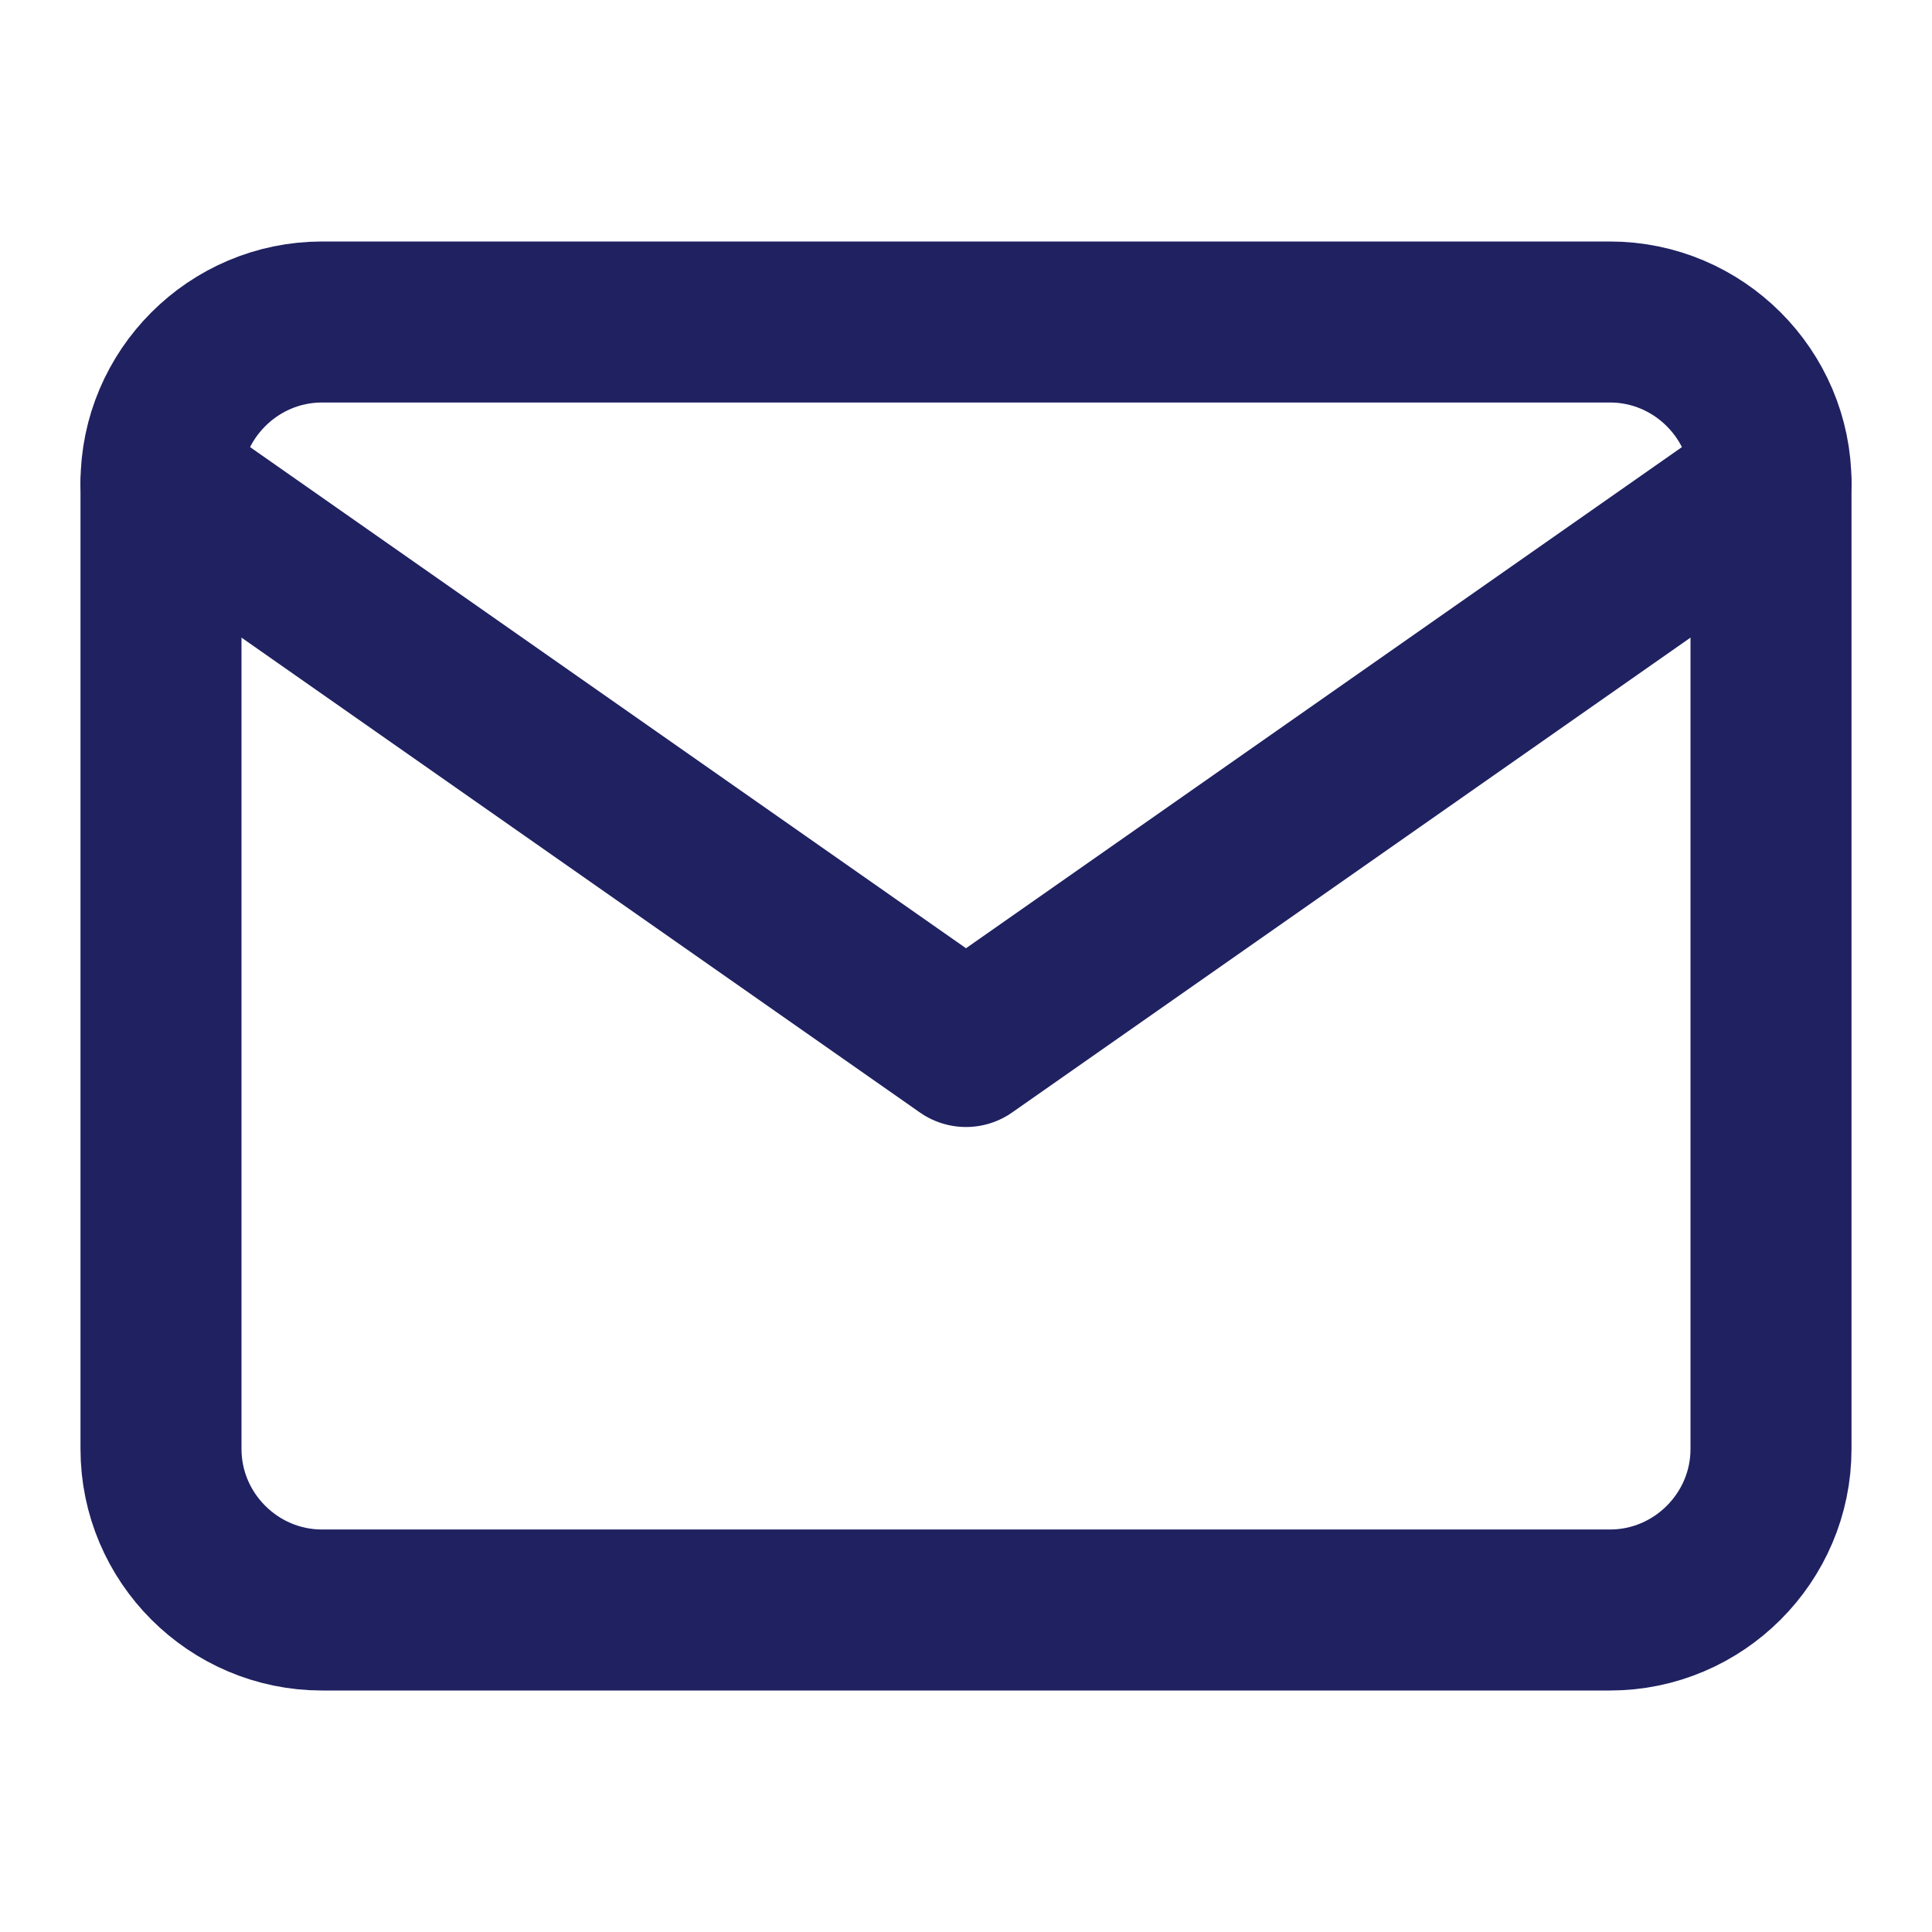
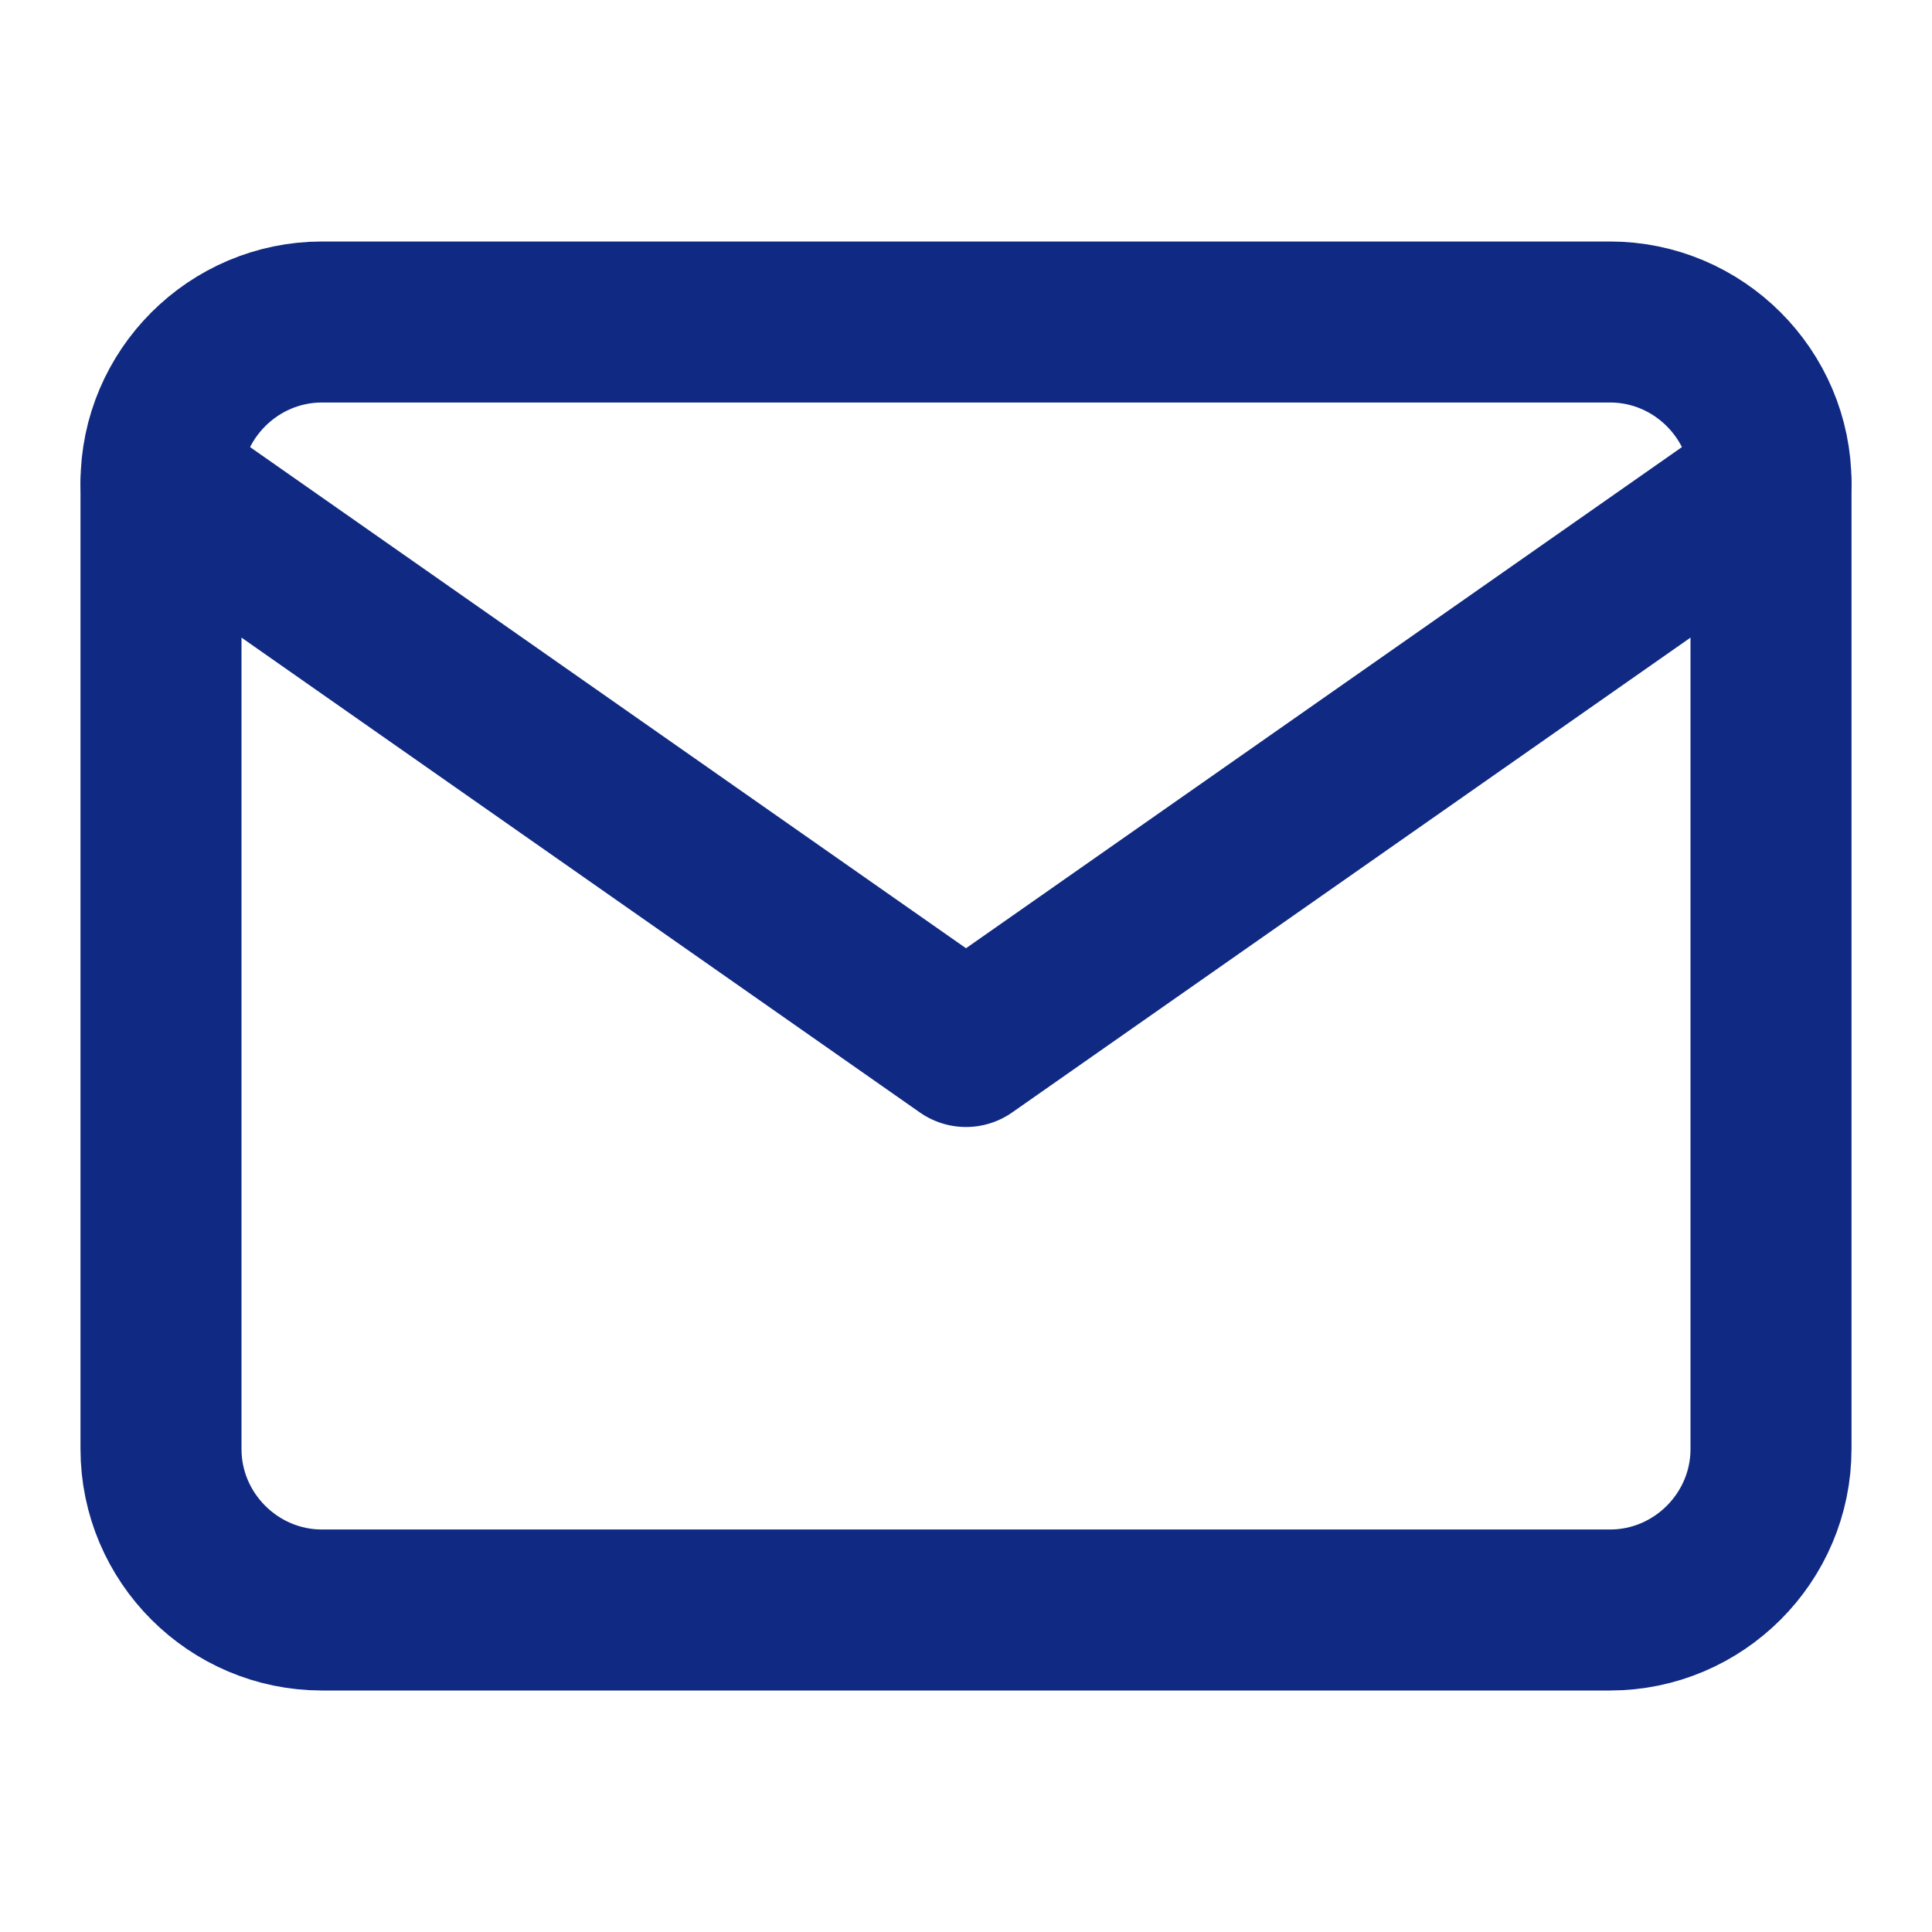
- <svg xmlns="http://www.w3.org/2000/svg" viewBox="0 0 24 24" fill="none" stroke="#1F2161" stroke-width="2" stroke-linecap="round" stroke-linejoin="round">
+ <svg xmlns="http://www.w3.org/2000/svg" viewBox="0 0 24 24" fill="none" stroke="#102A83" stroke-width="2" stroke-linecap="round" stroke-linejoin="round">
  <path d="M4 4h16c1.1 0 2 .9 2 2v12c0 1.1-.9 2-2 2H4c-1.1 0-2-.9-2-2V6c0-1.1.9-2 2-2z" />
  <polyline points="22,6 12,13 2,6" />
</svg>
